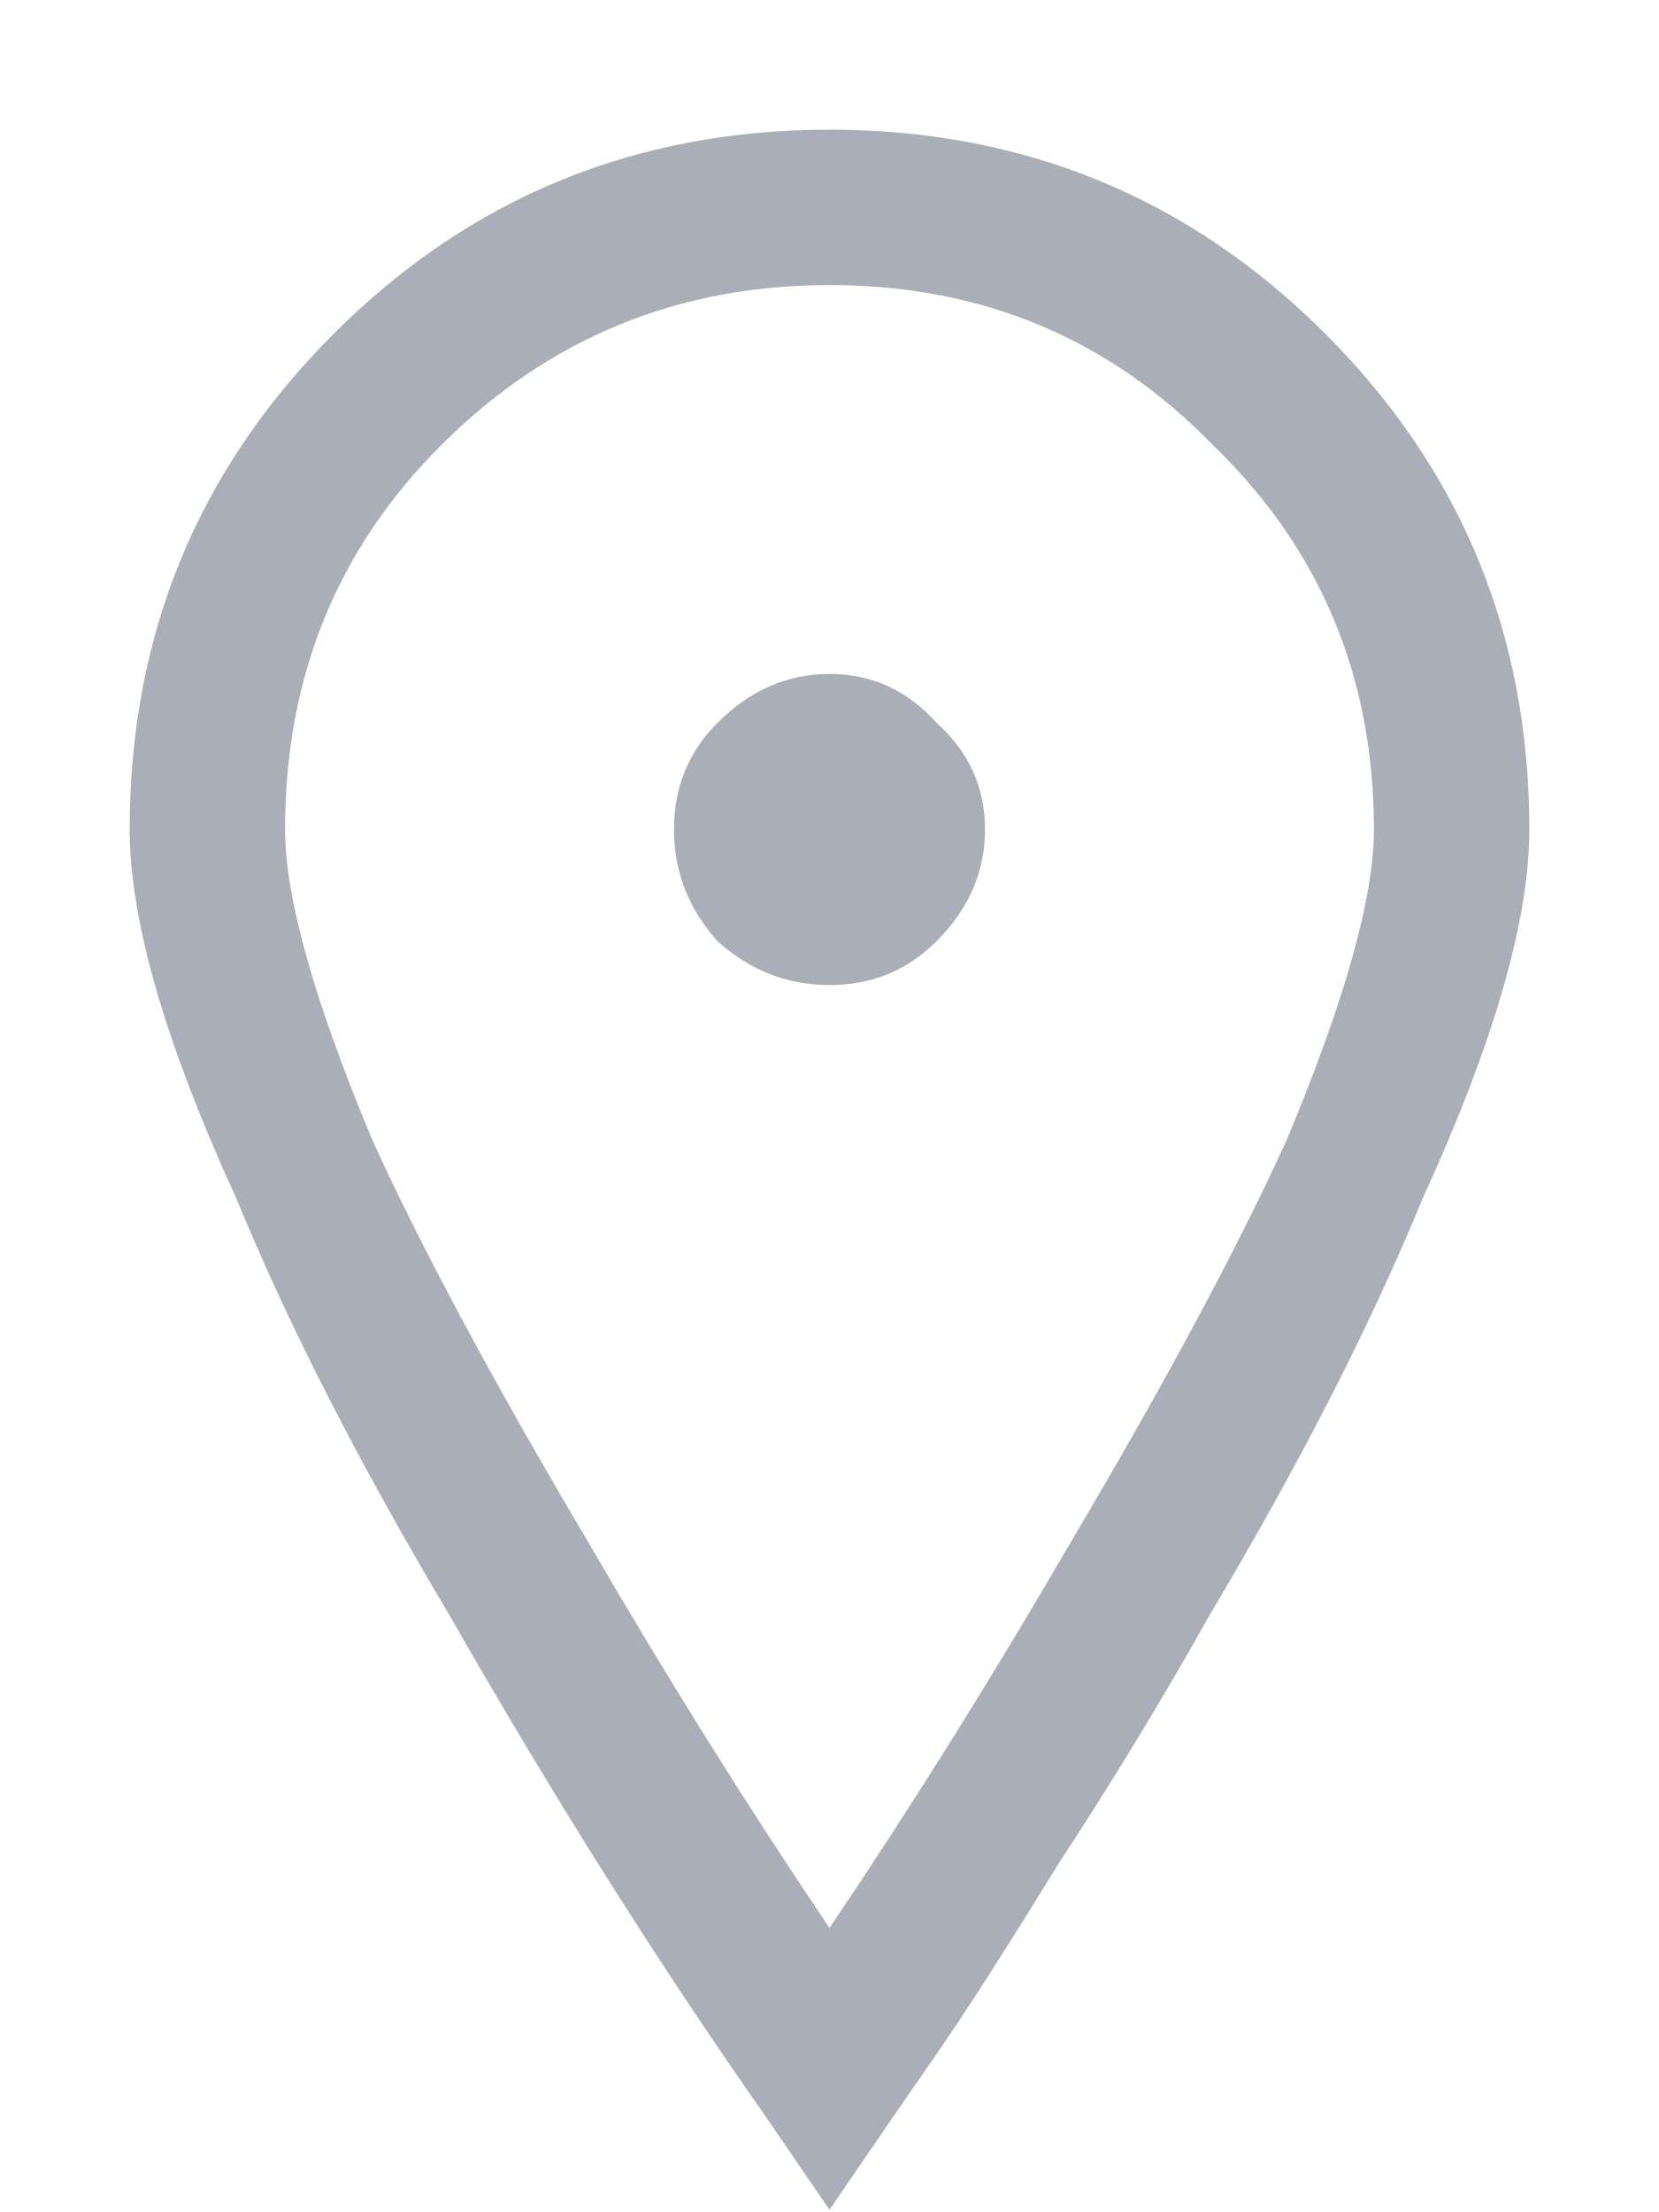
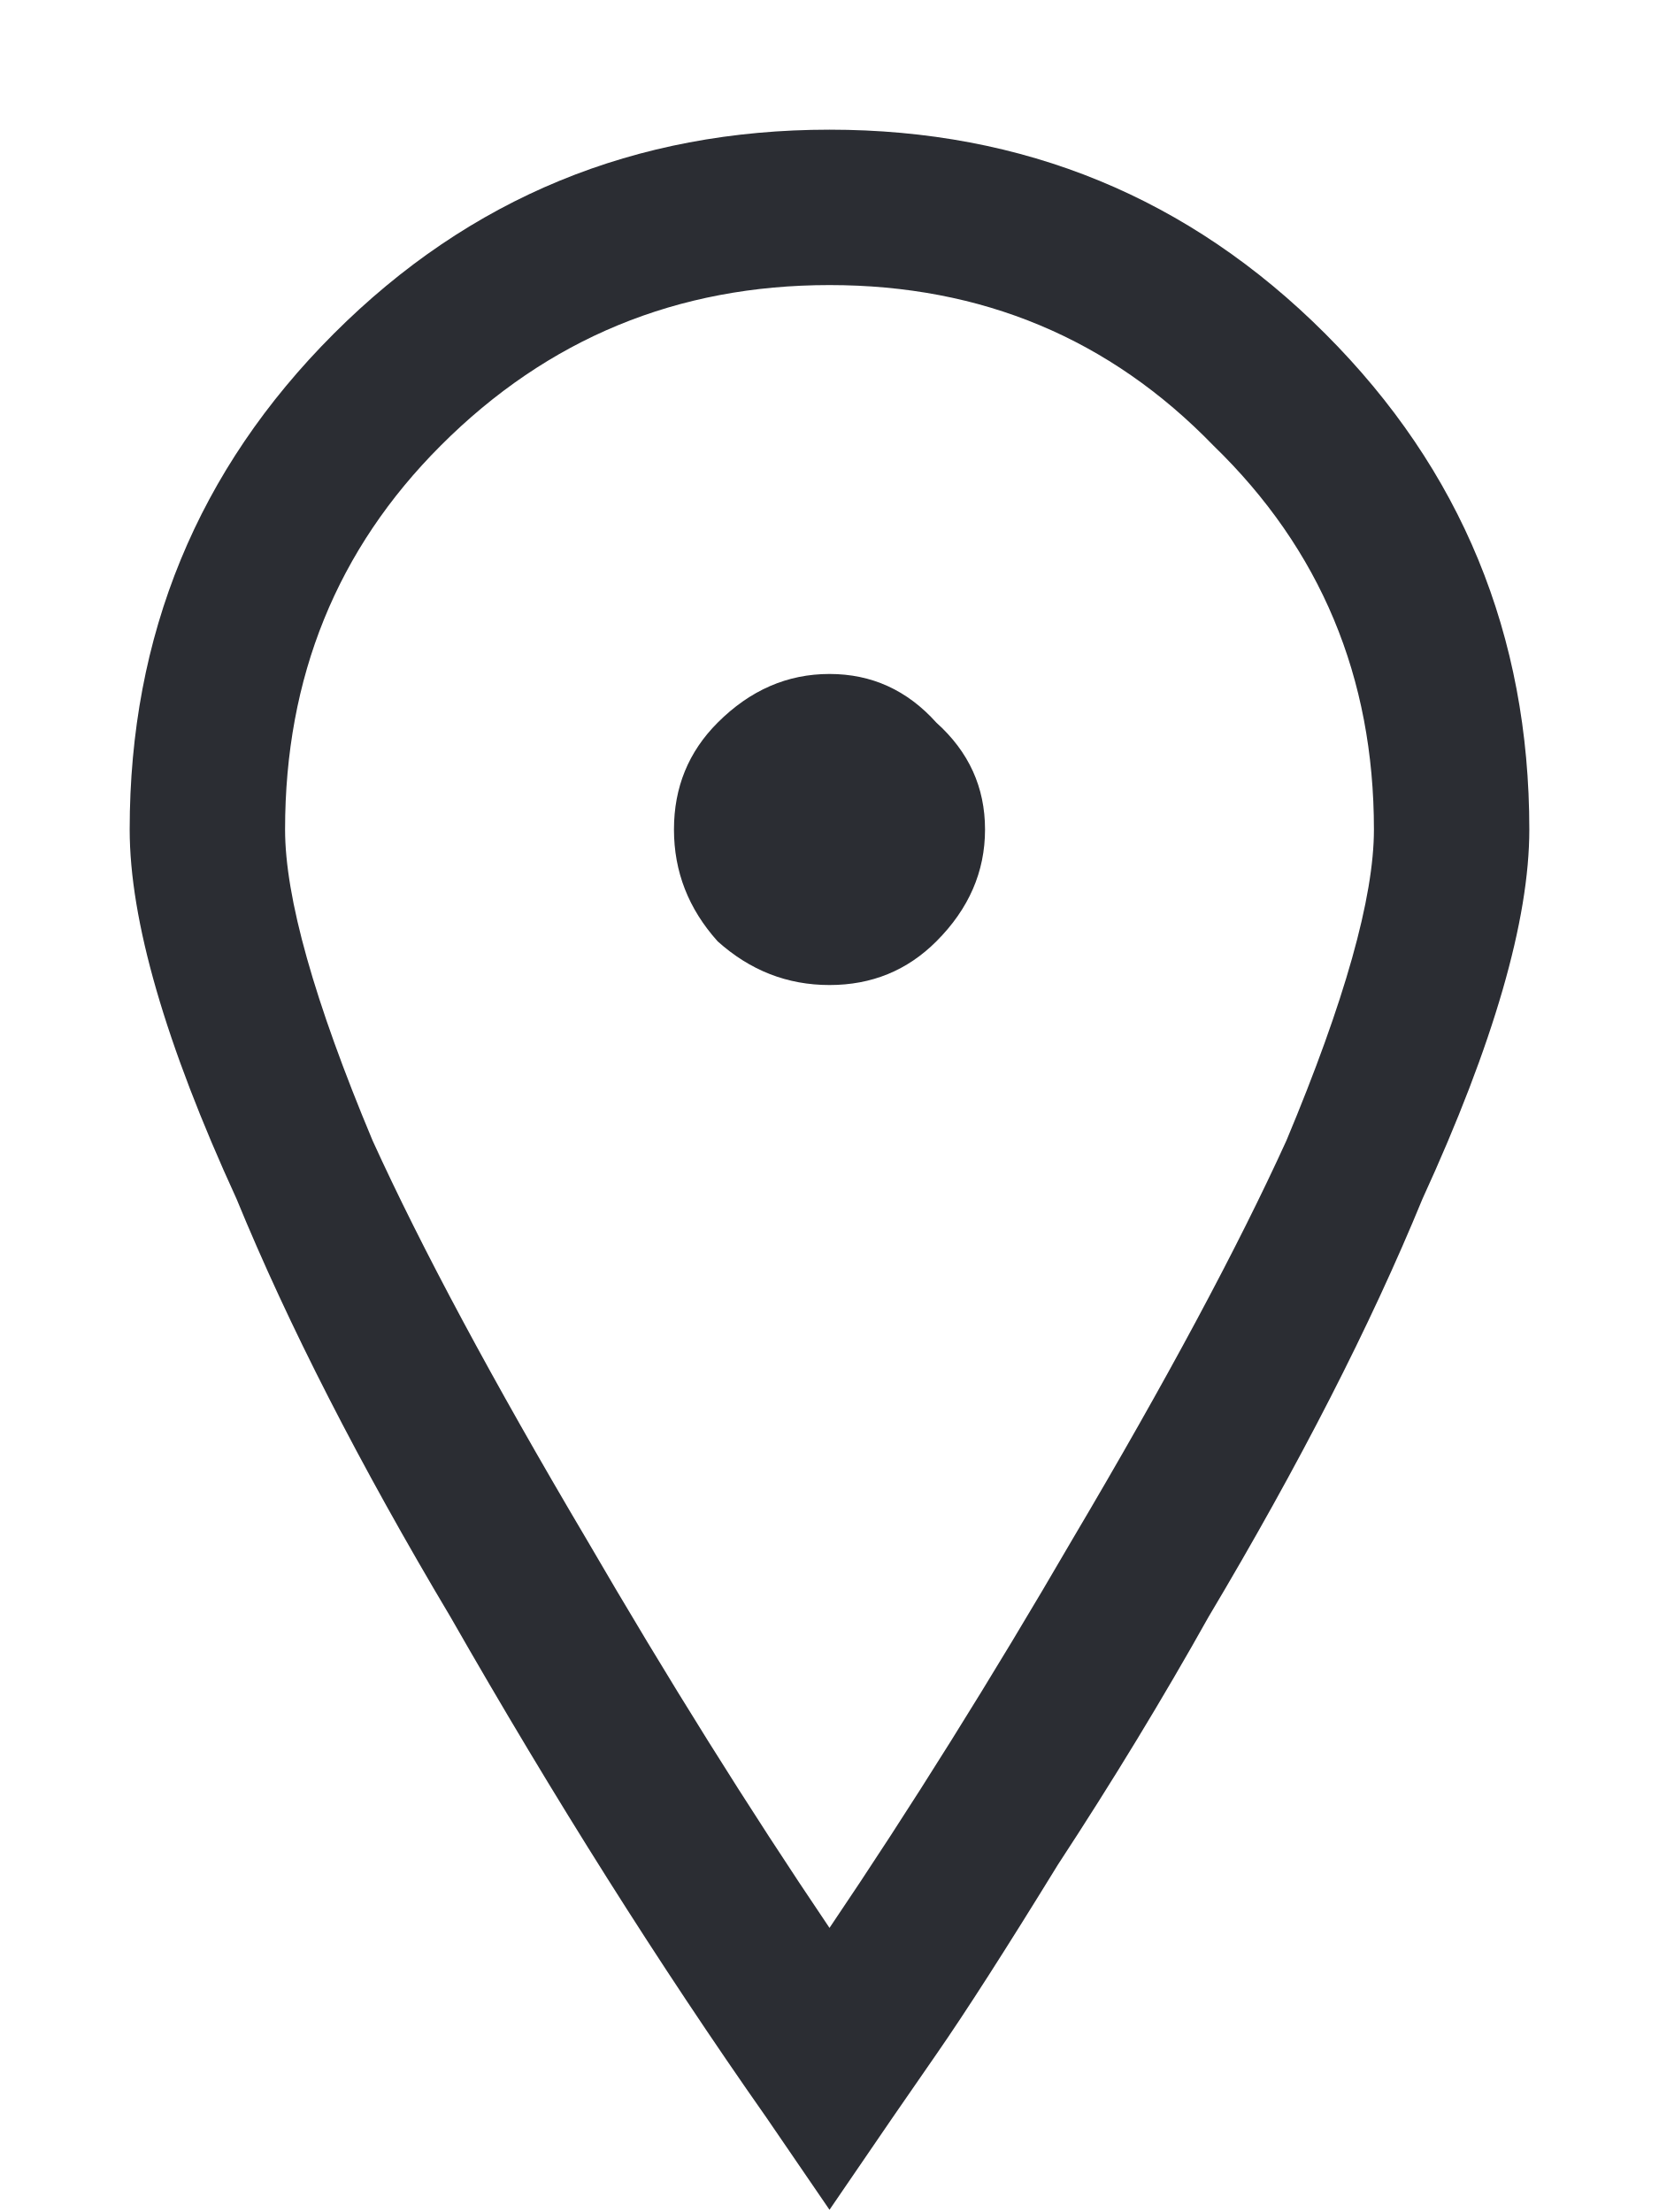
<svg xmlns="http://www.w3.org/2000/svg" width="12" height="16" viewBox="0 0 12 16" fill="none">
-   <path d="M2.414 2.414C3.398 1.43 4.594 0.938 6 0.938C7.406 0.938 8.602 1.43 9.586 2.414C10.57 3.398 11.062 4.594 11.062 6C11.062 6.656 10.805 7.547 10.289 8.672C9.914 9.586 9.398 10.594 8.742 11.695C8.414 12.281 8.051 12.879 7.652 13.488C7.277 14.098 6.984 14.555 6.773 14.859L6.457 15.316L6 15.984L5.543 15.316C4.77 14.215 4.008 13.008 3.258 11.695C2.602 10.594 2.086 9.586 1.711 8.672C1.195 7.547 0.938 6.656 0.938 6C0.938 4.594 1.43 3.398 2.414 2.414ZM8.777 3.223C8.027 2.449 7.102 2.062 6 2.062C4.898 2.062 3.961 2.449 3.188 3.223C2.438 3.973 2.062 4.898 2.062 6C2.062 6.492 2.273 7.242 2.695 8.25C3.047 9.023 3.562 9.984 4.242 11.133C4.828 12.141 5.414 13.078 6 13.945C6.586 13.078 7.172 12.141 7.758 11.133C8.438 9.984 8.953 9.023 9.305 8.25C9.727 7.242 9.938 6.492 9.938 6C9.938 4.898 9.551 3.973 8.777 3.223ZM5.191 5.227C5.426 4.992 5.695 4.875 6 4.875C6.305 4.875 6.562 4.992 6.773 5.227C7.008 5.438 7.125 5.695 7.125 6C7.125 6.305 7.008 6.574 6.773 6.809C6.562 7.02 6.305 7.125 6 7.125C5.695 7.125 5.426 7.02 5.191 6.809C4.98 6.574 4.875 6.305 4.875 6C4.875 5.695 4.98 5.438 5.191 5.227Z" fill="#A9AEB8" />
+   <path d="M2.414 2.414C3.398 1.43 4.594 0.938 6 0.938C7.406 0.938 8.602 1.43 9.586 2.414C10.57 3.398 11.062 4.594 11.062 6C11.062 6.656 10.805 7.547 10.289 8.672C9.914 9.586 9.398 10.594 8.742 11.695C8.414 12.281 8.051 12.879 7.652 13.488C7.277 14.098 6.984 14.555 6.773 14.859L6.457 15.316L6 15.984L5.543 15.316C4.77 14.215 4.008 13.008 3.258 11.695C2.602 10.594 2.086 9.586 1.711 8.672C1.195 7.547 0.938 6.656 0.938 6C0.938 4.594 1.43 3.398 2.414 2.414ZM8.777 3.223C8.027 2.449 7.102 2.062 6 2.062C4.898 2.062 3.961 2.449 3.188 3.223C2.438 3.973 2.062 4.898 2.062 6C2.062 6.492 2.273 7.242 2.695 8.25C3.047 9.023 3.562 9.984 4.242 11.133C4.828 12.141 5.414 13.078 6 13.945C6.586 13.078 7.172 12.141 7.758 11.133C8.438 9.984 8.953 9.023 9.305 8.25C9.727 7.242 9.938 6.492 9.938 6C9.938 4.898 9.551 3.973 8.777 3.223ZM5.191 5.227C5.426 4.992 5.695 4.875 6 4.875C6.305 4.875 6.562 4.992 6.773 5.227C7.008 5.438 7.125 5.695 7.125 6C7.125 6.305 7.008 6.574 6.773 6.809C6.562 7.02 6.305 7.125 6 7.125C5.695 7.125 5.426 7.02 5.191 6.809C4.98 6.574 4.875 6.305 4.875 6C4.875 5.695 4.98 5.438 5.191 5.227Z" fill="#2B2D33" />
</svg>
